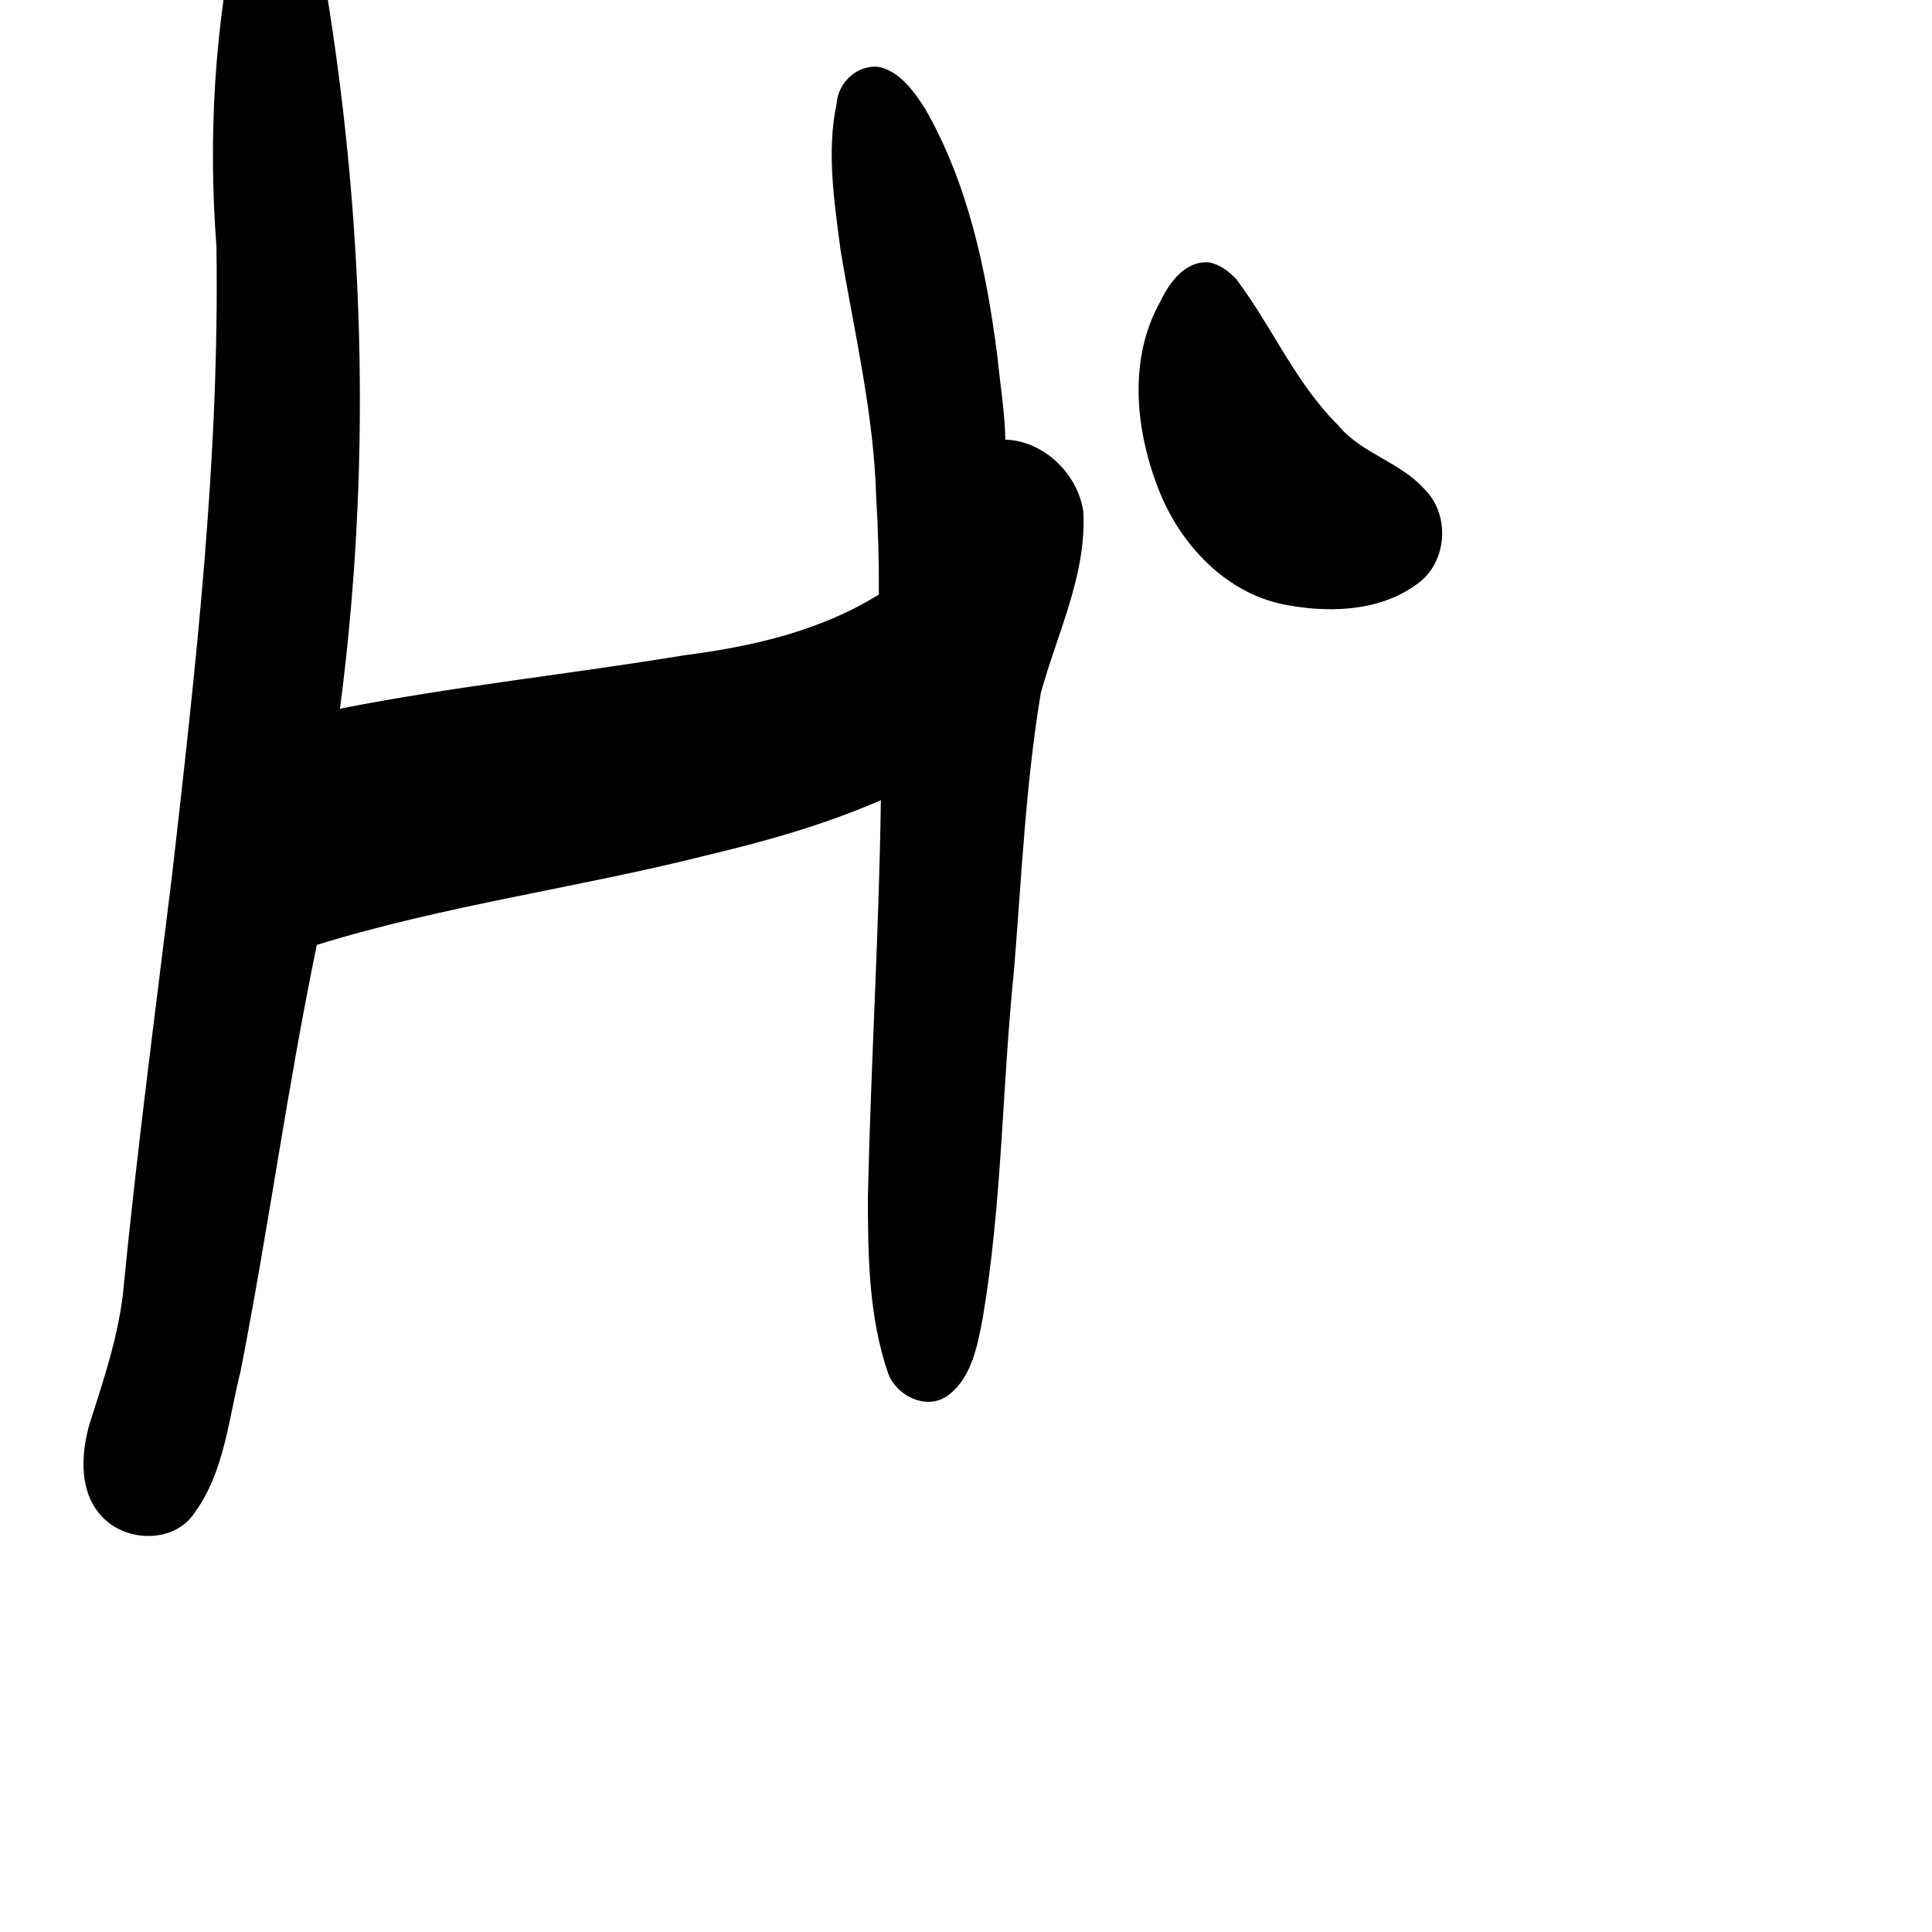
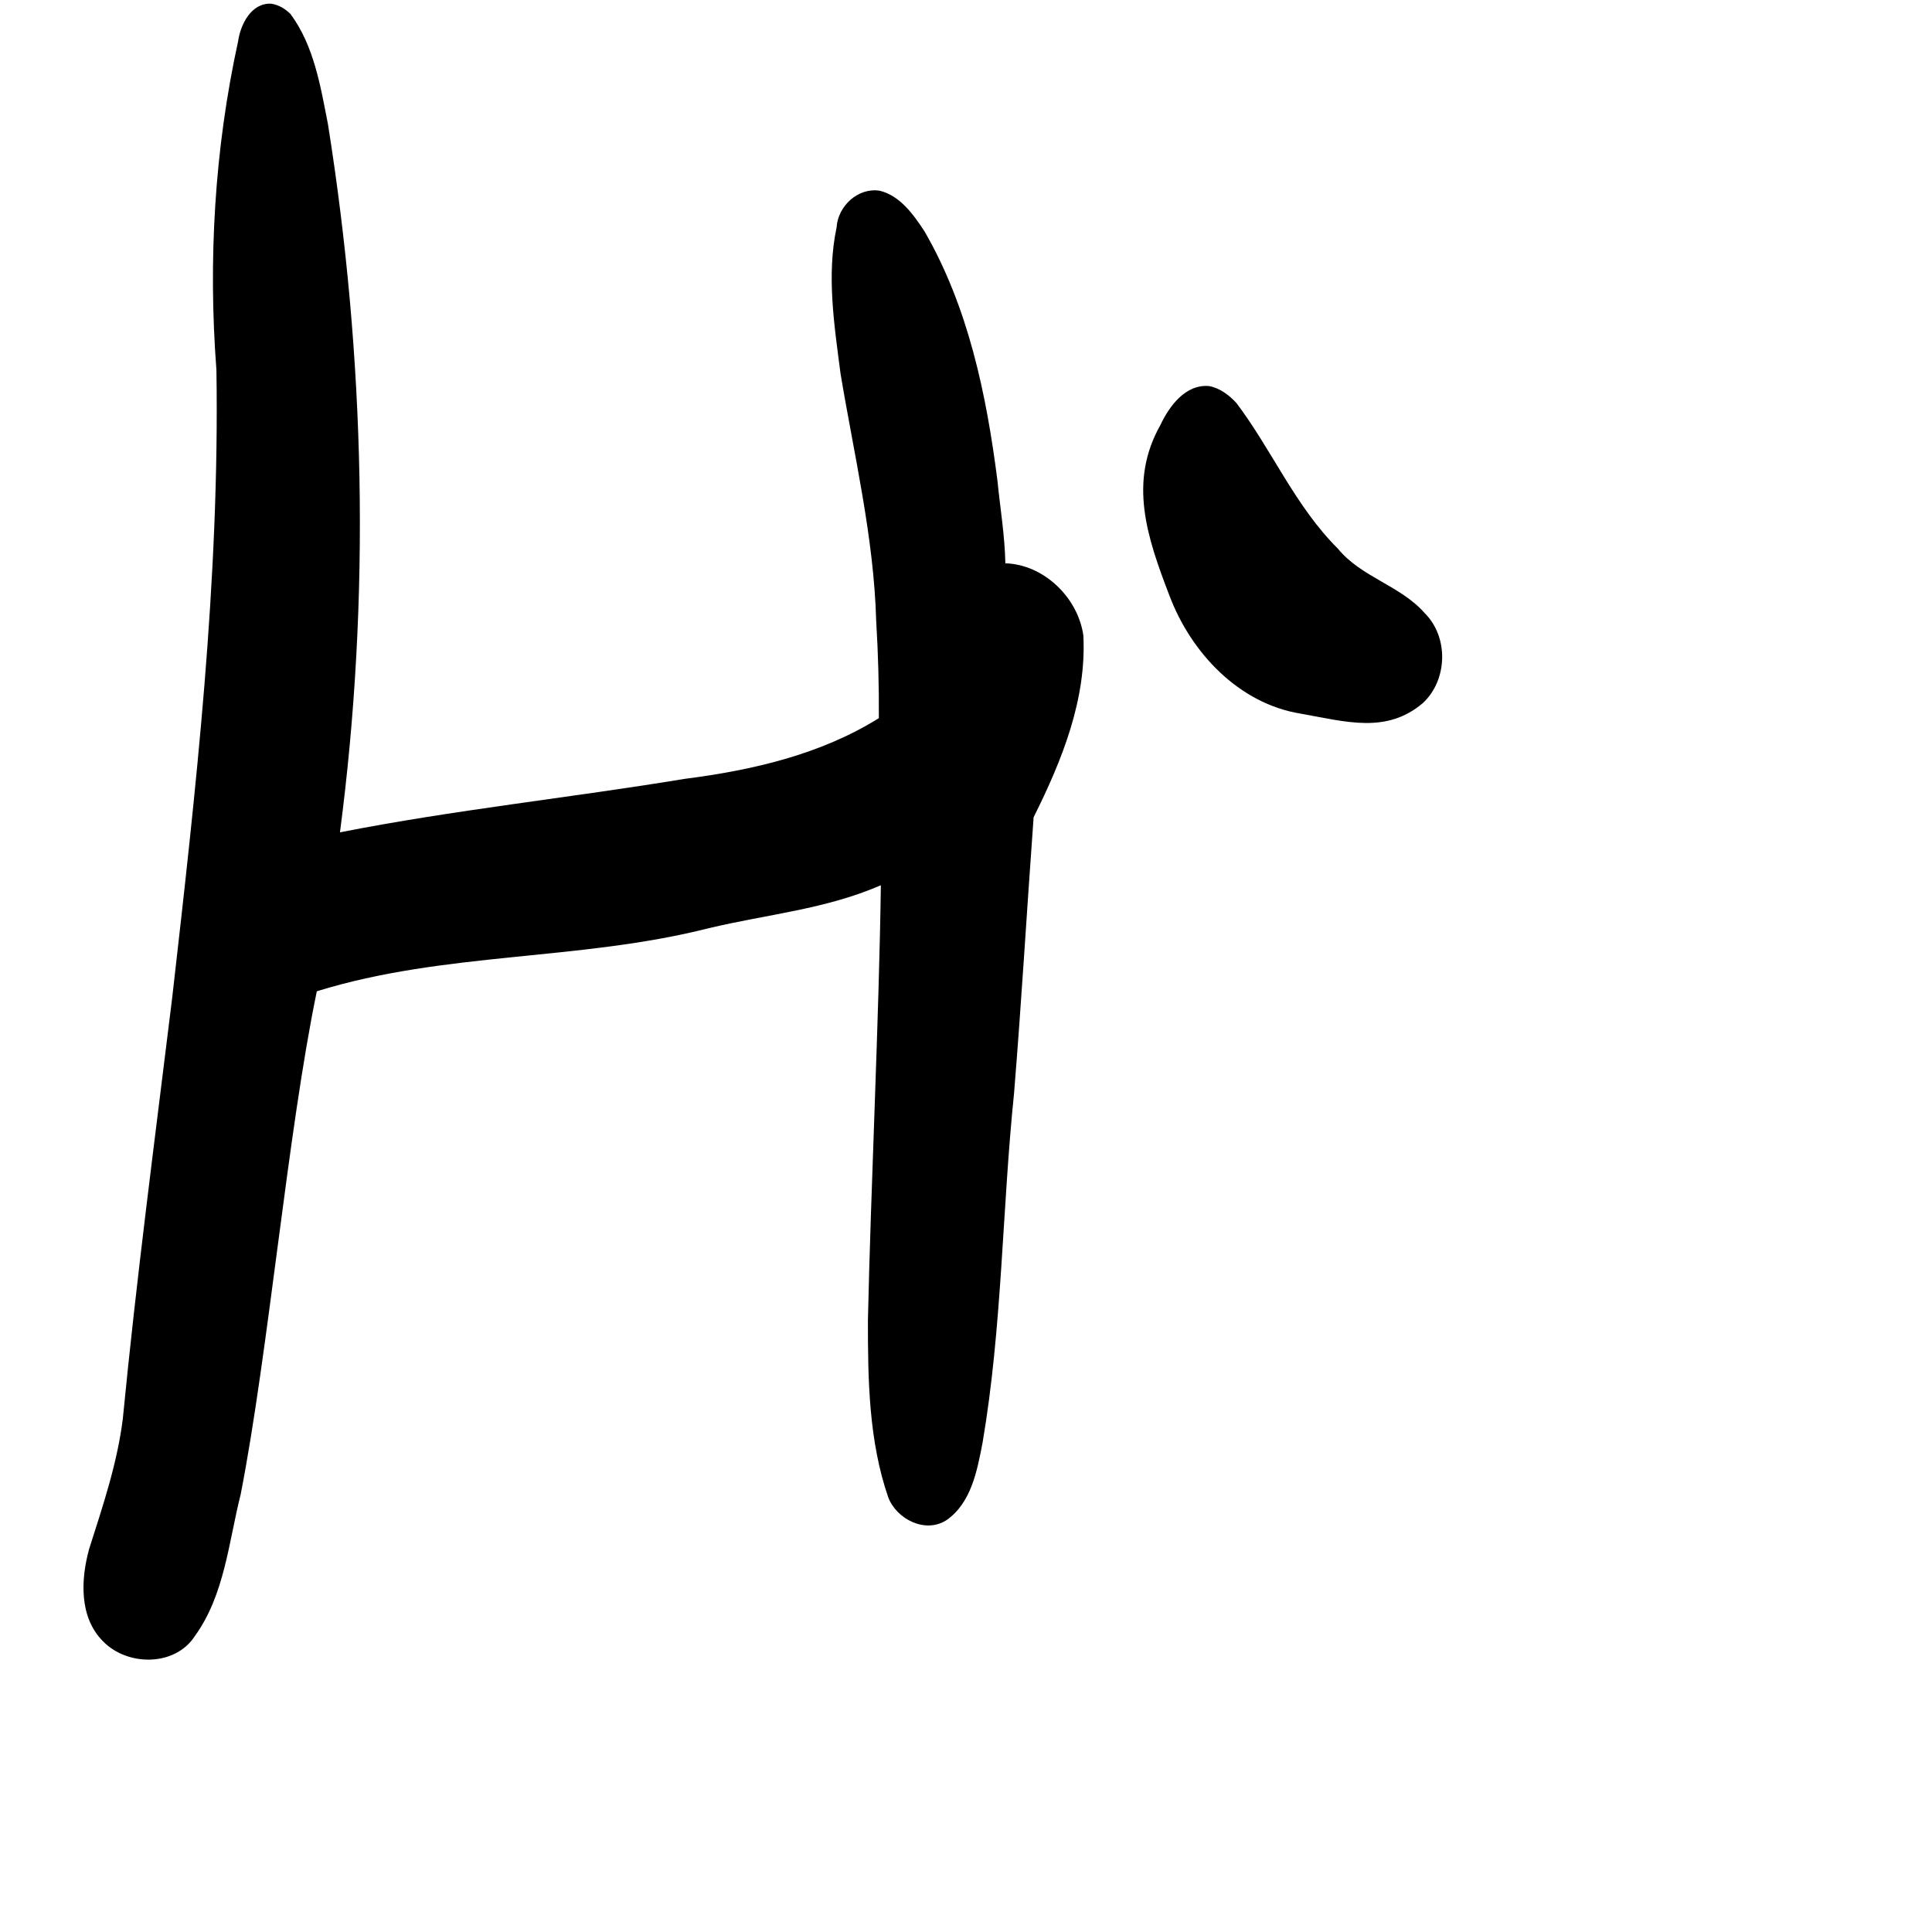
<svg xmlns="http://www.w3.org/2000/svg" width="1000" height="1000" viewBox="0 0 1000 1000" version="1.1" id="svg756">
  <defs id="defs750" />
  <g id="layer1" transform="translate(0,-32.41664)" style="display:inline">
-     <path style="display:inline;fill:#000000;stroke-width:18.888" d="m 140.199,-29.685 c -10.26,-0.347 -15.717,10.789 -16.978,19.565 -12.175,55.732 -15.532,113.219 -11.2,170.055 1.709,108.715 -10.598,217.155 -22.912,325.067 -8.886,72.526 -18.502,145.261 -25.548,217.826 -2.894,23.152 -10.357,45.127 -17.424,67.333 -4.353,15.778 -5.246,35.336 7.199,47.809 12.585,12.932 37.24,13.178 47.531,-2.75 15.402,-21.291 17.448,-48.566 23.686,-73.207 14.346,-73.285 24.282,-147.412 39.433,-220.515 66.364,-20.55 135.697,-29.607 203.03,-46.687 30.265,-7.196 60.337,-15.764 88.913,-28.192 -0.921,68.444 -5.209,136.807 -6.699,205.249 -0.014,30.733 0.41,62.305 10.552,91.654 4.413,11.351 19.285,18.801 30.176,11.679 12.785,-8.92 15.82,-25.633 18.598,-39.941 10.21,-59.804 10.118,-120.756 16.312,-180.934 3.888,-47.84 5.983,-95.907 13.86,-143.243 8.443,-30.733 23.69,-61.027 22.016,-93.717 -2.766,-19.701 -20.505,-36.789 -40.371,-37.386 -0.284,-14.337 -2.696,-28.632 -4.112,-42.918 -5.68,-44.449 -15.06,-89.657 -37.714,-128.849 -5.656,-8.651 -12.576,-18.433 -23.146,-21.069 -11.213,-1.814 -21.694,7.888 -22.369,18.908 -5.293,25.016 -1.189,50.77 2.032,75.764 7.073,42.522 17.248,84.685 18.447,127.916 1.025,16.79 1.482,33.598 1.38,50.403 -30.256,18.878 -65.644,26.966 -100.623,31.433 -59.343,9.81 -119.26,16.034 -178.303,27.665 15.927,-121.598 13.045,-245.474 -6.208,-366.507 -3.851,-19.631 -7.21,-40.604 -19.392,-57.047 -2.744,-2.747 -6.268,-4.866 -10.168,-5.365 z M 625.705,168.223 c -12.191,-0.946 -20.477,10.41 -25.116,20.243 -16.532,29.41 -13.003,65.751 -1.302,96.193 11.089,29.495 35.904,56.024 68.047,61.153 23.437,4.158 50.379,2.555 69.236,-13.574 12.735,-11.943 13.332,-34.096 0.848,-46.472 C 724.876,271.46 704.607,267.233 692.49,252.397 670.539,230.594 658.41,201.491 640,177.053 c -3.813,-4.162 -8.628,-7.806 -14.295,-8.831 z" id="path338" />
+     <path style="display:inline;fill:#000000;stroke-width:18.888" d="M 140.199,34.315 C 129.939,33.968 124.482,45.104 123.221,53.88 111.047,109.612 107.689,167.099 112.022,223.935 c 1.709,108.715 -10.598,217.155 -22.912,325.067 -8.886,72.526 -18.502,145.261 -25.548,217.826 -2.894,23.152 -10.357,45.127 -17.424,67.333 -4.353,15.778 -5.246,35.336 7.199,47.809 12.585,12.932 37.24,13.178 47.531,-2.75 15.402,-21.291 17.448,-48.566 23.686,-73.207 14.346,-73.285 24.282,-187.412 39.433,-260.515 66.364,-20.55 135.697,-15.607 203.03,-32.687 30.265,-7.196 60.337,-9.764 88.913,-22.192 -0.921,68.444 -5.209,156.807 -6.699,225.249 -0.014,30.733 0.41,62.305 10.552,91.654 4.413,11.351 19.285,18.801 30.176,11.679 12.785,-8.92 15.82,-25.633 18.598,-39.941 10.21,-59.804 10.118,-120.756 16.312,-180.934 3.888,-47.84 6.403,-91.577 10.131,-142.91 15,-30 27.419,-61.36 25.744,-94.049 -2.766,-19.701 -20.505,-36.789 -40.371,-37.386 -0.284,-14.337 -2.696,-28.632 -4.112,-42.918 -5.68,-44.449 -15.06,-89.657 -37.714,-128.849 -5.656,-8.651 -12.576,-18.433 -23.146,-21.069 -11.213,-1.814 -21.694,7.888 -22.369,18.908 -5.293,25.016 -1.189,50.77 2.032,75.764 7.073,42.522 17.248,84.685 18.447,127.916 1.025,16.79 1.482,33.598 1.38,50.403 -30.256,18.878 -65.644,26.966 -100.623,31.433 -59.343,9.81 -119.26,16.034 -178.303,27.665 15.927,-121.598 13.045,-245.474 -6.208,-366.507 -3.851,-19.631 -7.21,-40.604 -19.392,-57.047 -2.744,-2.747 -6.268,-4.866 -10.168,-5.365 z M 625.705,232.223 c -12.191,-0.946 -20.477,10.41 -25.116,20.243 -16.532,29.41 -7.003,57.751 4.698,88.193 11.089,29.495 35.904,56.024 68.047,61.153 23.437,4.158 44.379,10.555 63.236,-5.574 12.735,-11.943 13.332,-34.096 0.848,-46.472 C 724.876,335.46 704.607,331.233 692.49,316.397 670.539,294.594 658.41,265.491 640,241.053 c -3.813,-4.162 -8.628,-7.806 -14.295,-8.831 z" id="path338" />
  </g>
</svg>
